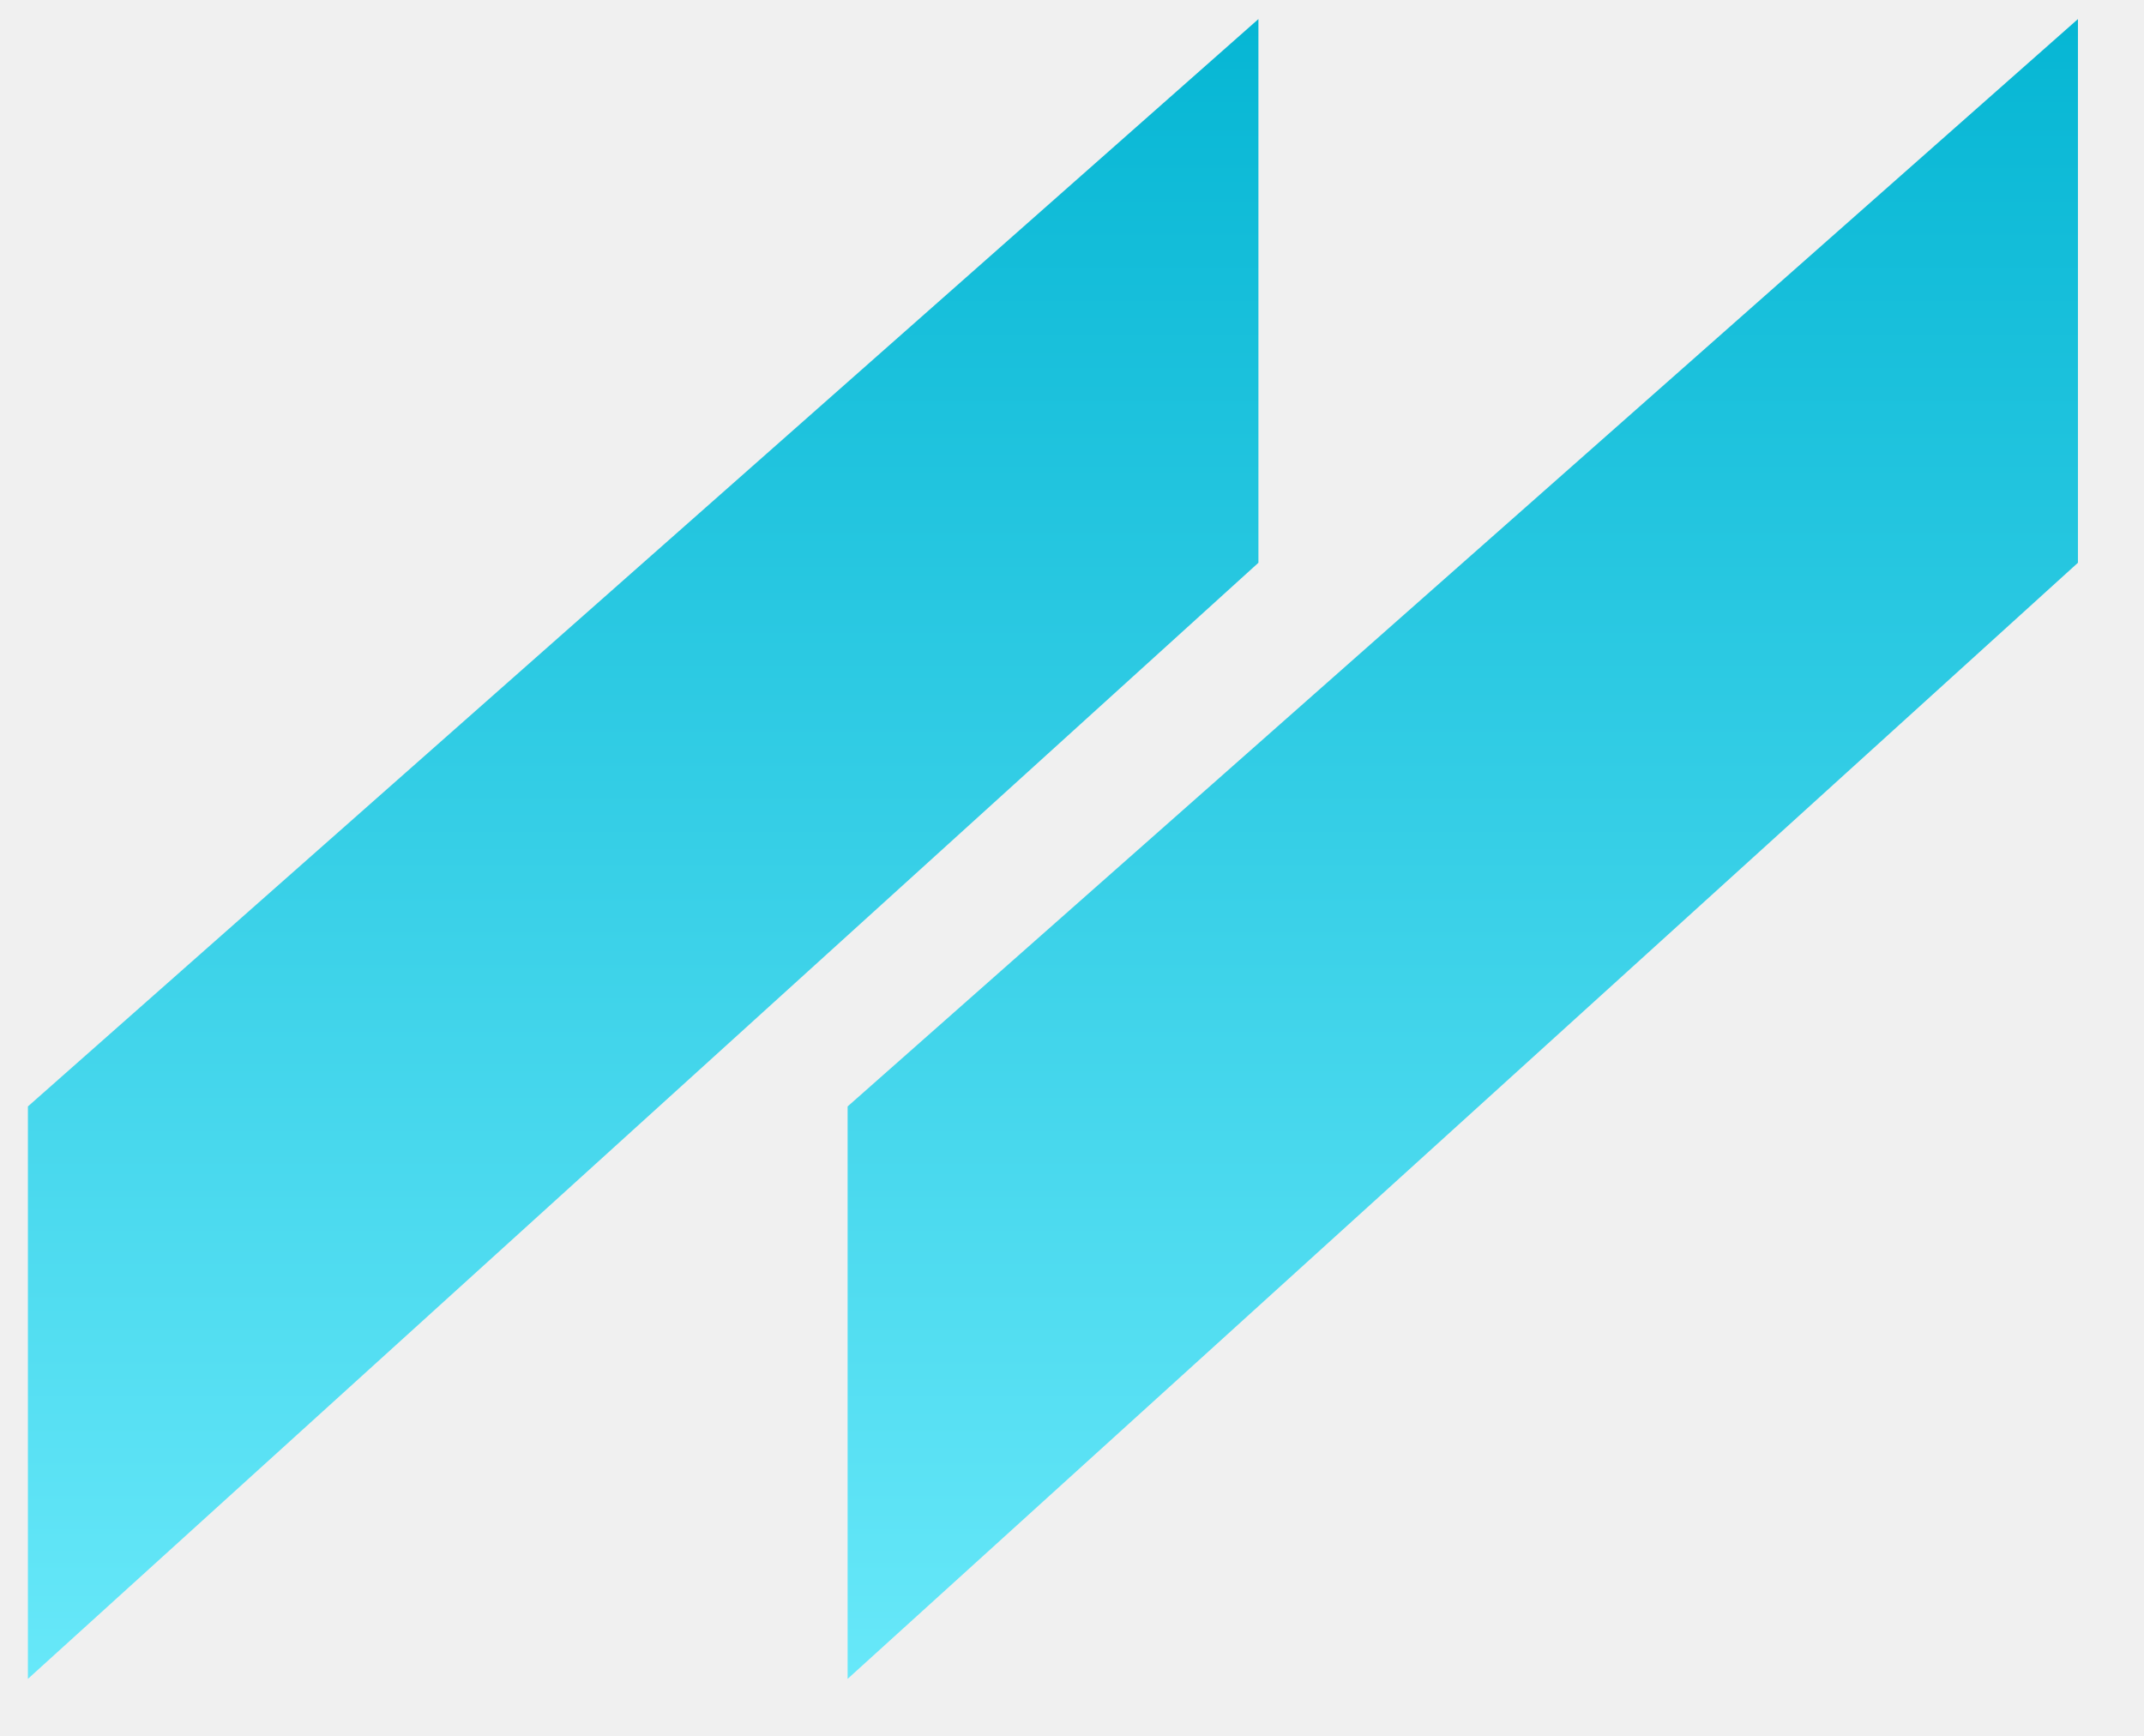
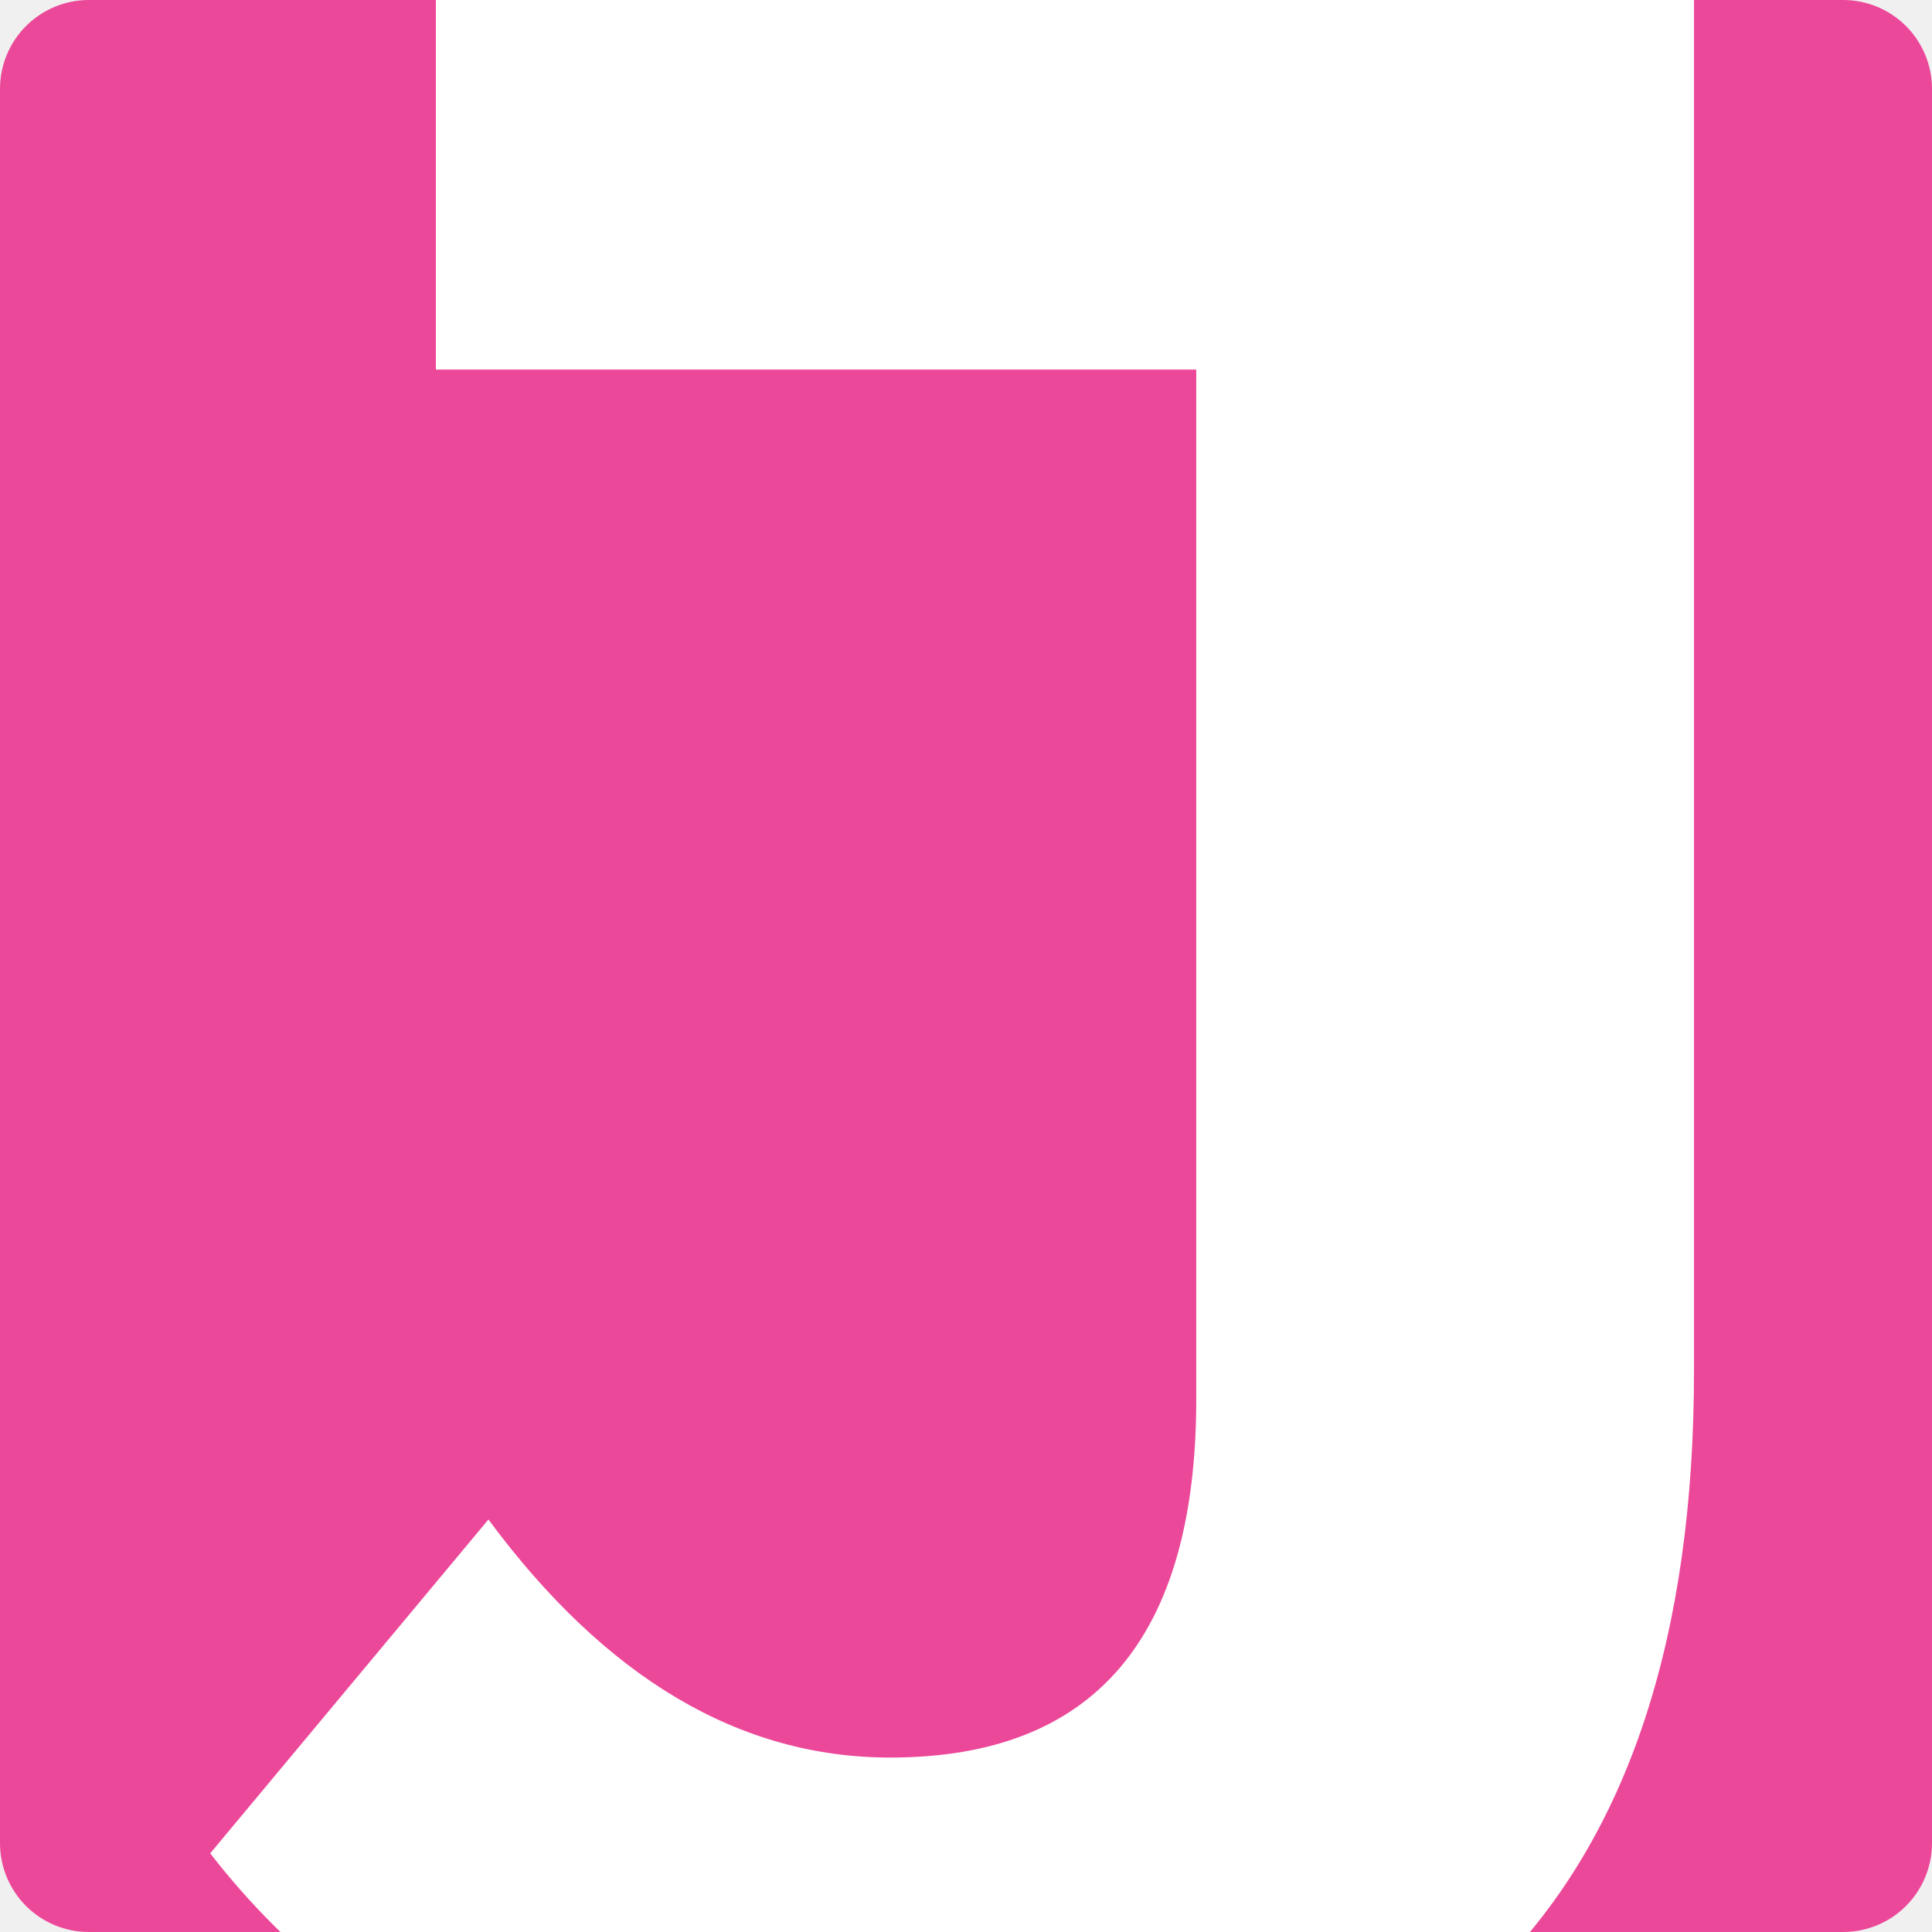
- <svg xmlns="http://www.w3.org/2000/svg" xmlns:xlink="http://www.w3.org/1999/xlink" version="1.1" preserveAspectRatio="xMidYMid meet" viewBox="344.564 330.278 111.737 91.218" width="53.87" height="43.61">
+ <svg xmlns="http://www.w3.org/2000/svg" width="45" zoomAndPan="magnify" viewBox="0 0 375 375" height="45" preserveAspectRatio="xMidYMid meet" version="1.0">
  <defs>
-     <path d="M453.3 331.28L453.3 359.85L388.64 418.5L388.64 388.42L453.3 331.28Z" id="aFZf6T5ED" />
-     <linearGradient id="gradientb2ThqnP5Op" gradientUnits="userSpaceOnUse" x1="420.97" y1="331.28" x2="420.97" y2="418.5">
-       <stop style="stop-color: #06b6d4;stop-opacity: 1" offset="0%" />
-       <stop style="stop-color: #67e8f9;stop-opacity: 1" offset="100%" />
-     </linearGradient>
-     <path d="M410.23 331.28L410.23 359.85L345.56 418.5L345.56 388.42L410.23 331.28Z" id="a9fehgwfM" />
-     <linearGradient id="gradientk1wNV9Ostb" gradientUnits="userSpaceOnUse" x1="377.89" y1="331.28" x2="377.89" y2="418.5">
-       <stop style="stop-color: #06b6d4;stop-opacity: 1" offset="0%" />
-       <stop style="stop-color: #67e8f9;stop-opacity: 1" offset="100%" />
-     </linearGradient>
+     <g />
+     <clipPath id="c200c1d8c7">
+       <path d="M 17.25 0 L 357.75 0 C 362.324 0 366.711 1.816 369.949 5.051 C 373.184 8.289 375 12.676 375 17.25 L 375 357.75 C 375 362.324 373.184 366.711 369.949 369.949 C 366.711 373.184 362.324 375 357.75 375 L 17.25 375 C 12.676 375 8.289 373.184 5.051 369.949 C 1.816 366.711 0 362.324 0 357.75 L 0 17.25 C 0 12.676 1.816 8.289 5.051 5.051 C 8.289 1.816 12.676 0 17.25 0 Z M 17.25 0 " clip-rule="nonzero" />
+     </clipPath>
  </defs>
-   <g>
-     <g>
-       <use xlink:href="#aFZf6T5ED" opacity="1" fill="url(#gradientb2ThqnP5Op)" />
-     </g>
-     <g>
-       <use xlink:href="#a9fehgwfM" opacity="1" fill="url(#gradientk1wNV9Ostb)" />
+   <g clip-path="url(#c200c1d8c7)">
+     <rect x="-37.5" width="450" fill="#ec4899" y="-37.5" height="450" fill-opacity="1" />
+   </g>
+   <g fill="#ffffff" fill-opacity="1">
+     <g transform="translate(50.39648, 413.7341)">
+       <g>
+         <path d="M 127.203 7.203 C 98.797 7.203 72.691 1.906 48.891 -8.688 C 25.098 -19.289 5.602 -34.395 -9.594 -54 L 44.406 -118.797 C 67.195 -87.992 93.195 -72.594 122.406 -72.594 C 162 -72.594 181.797 -95.797 181.797 -142.203 L 181.797 -342 L 34.203 -342 L 34.203 -420 L 278.406 -420 L 278.406 -147.594 C 278.406 -96 265.602 -57.301 240 -31.5 C 214.395 -5.695 176.797 7.203 127.203 7.203 Z M 127.203 7.203 " />
+       </g>
    </g>
  </g>
</svg>
